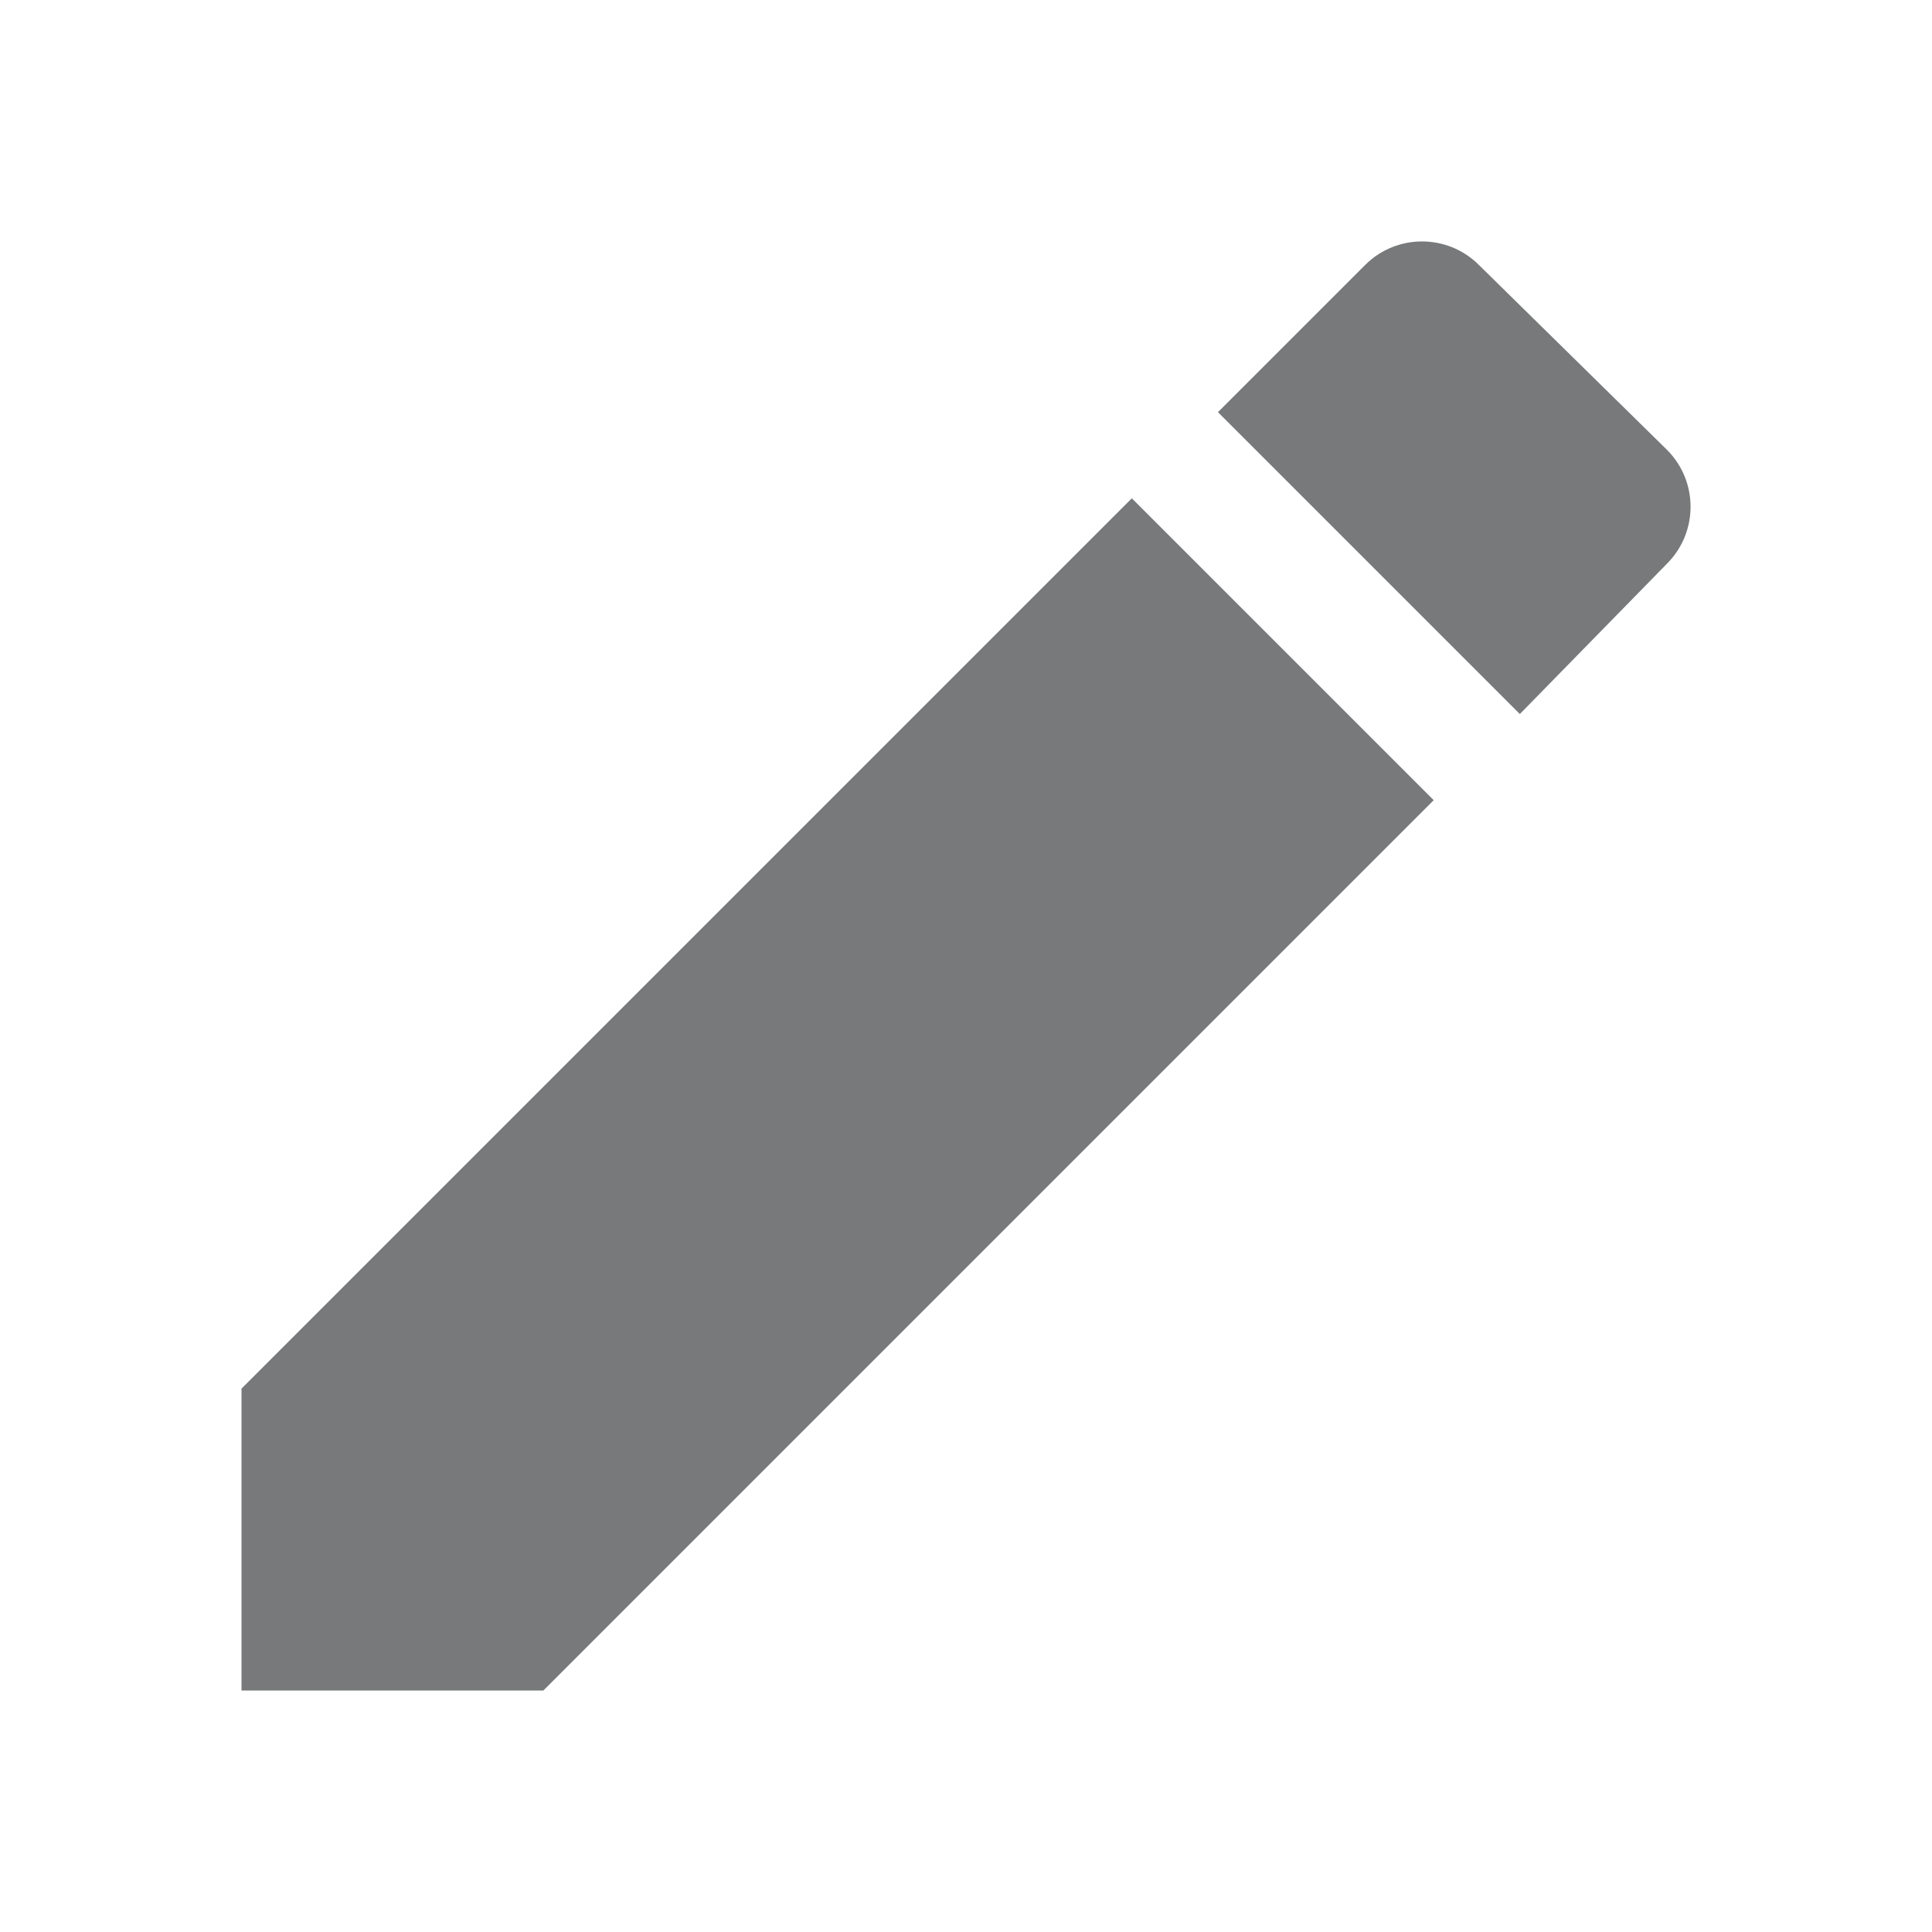
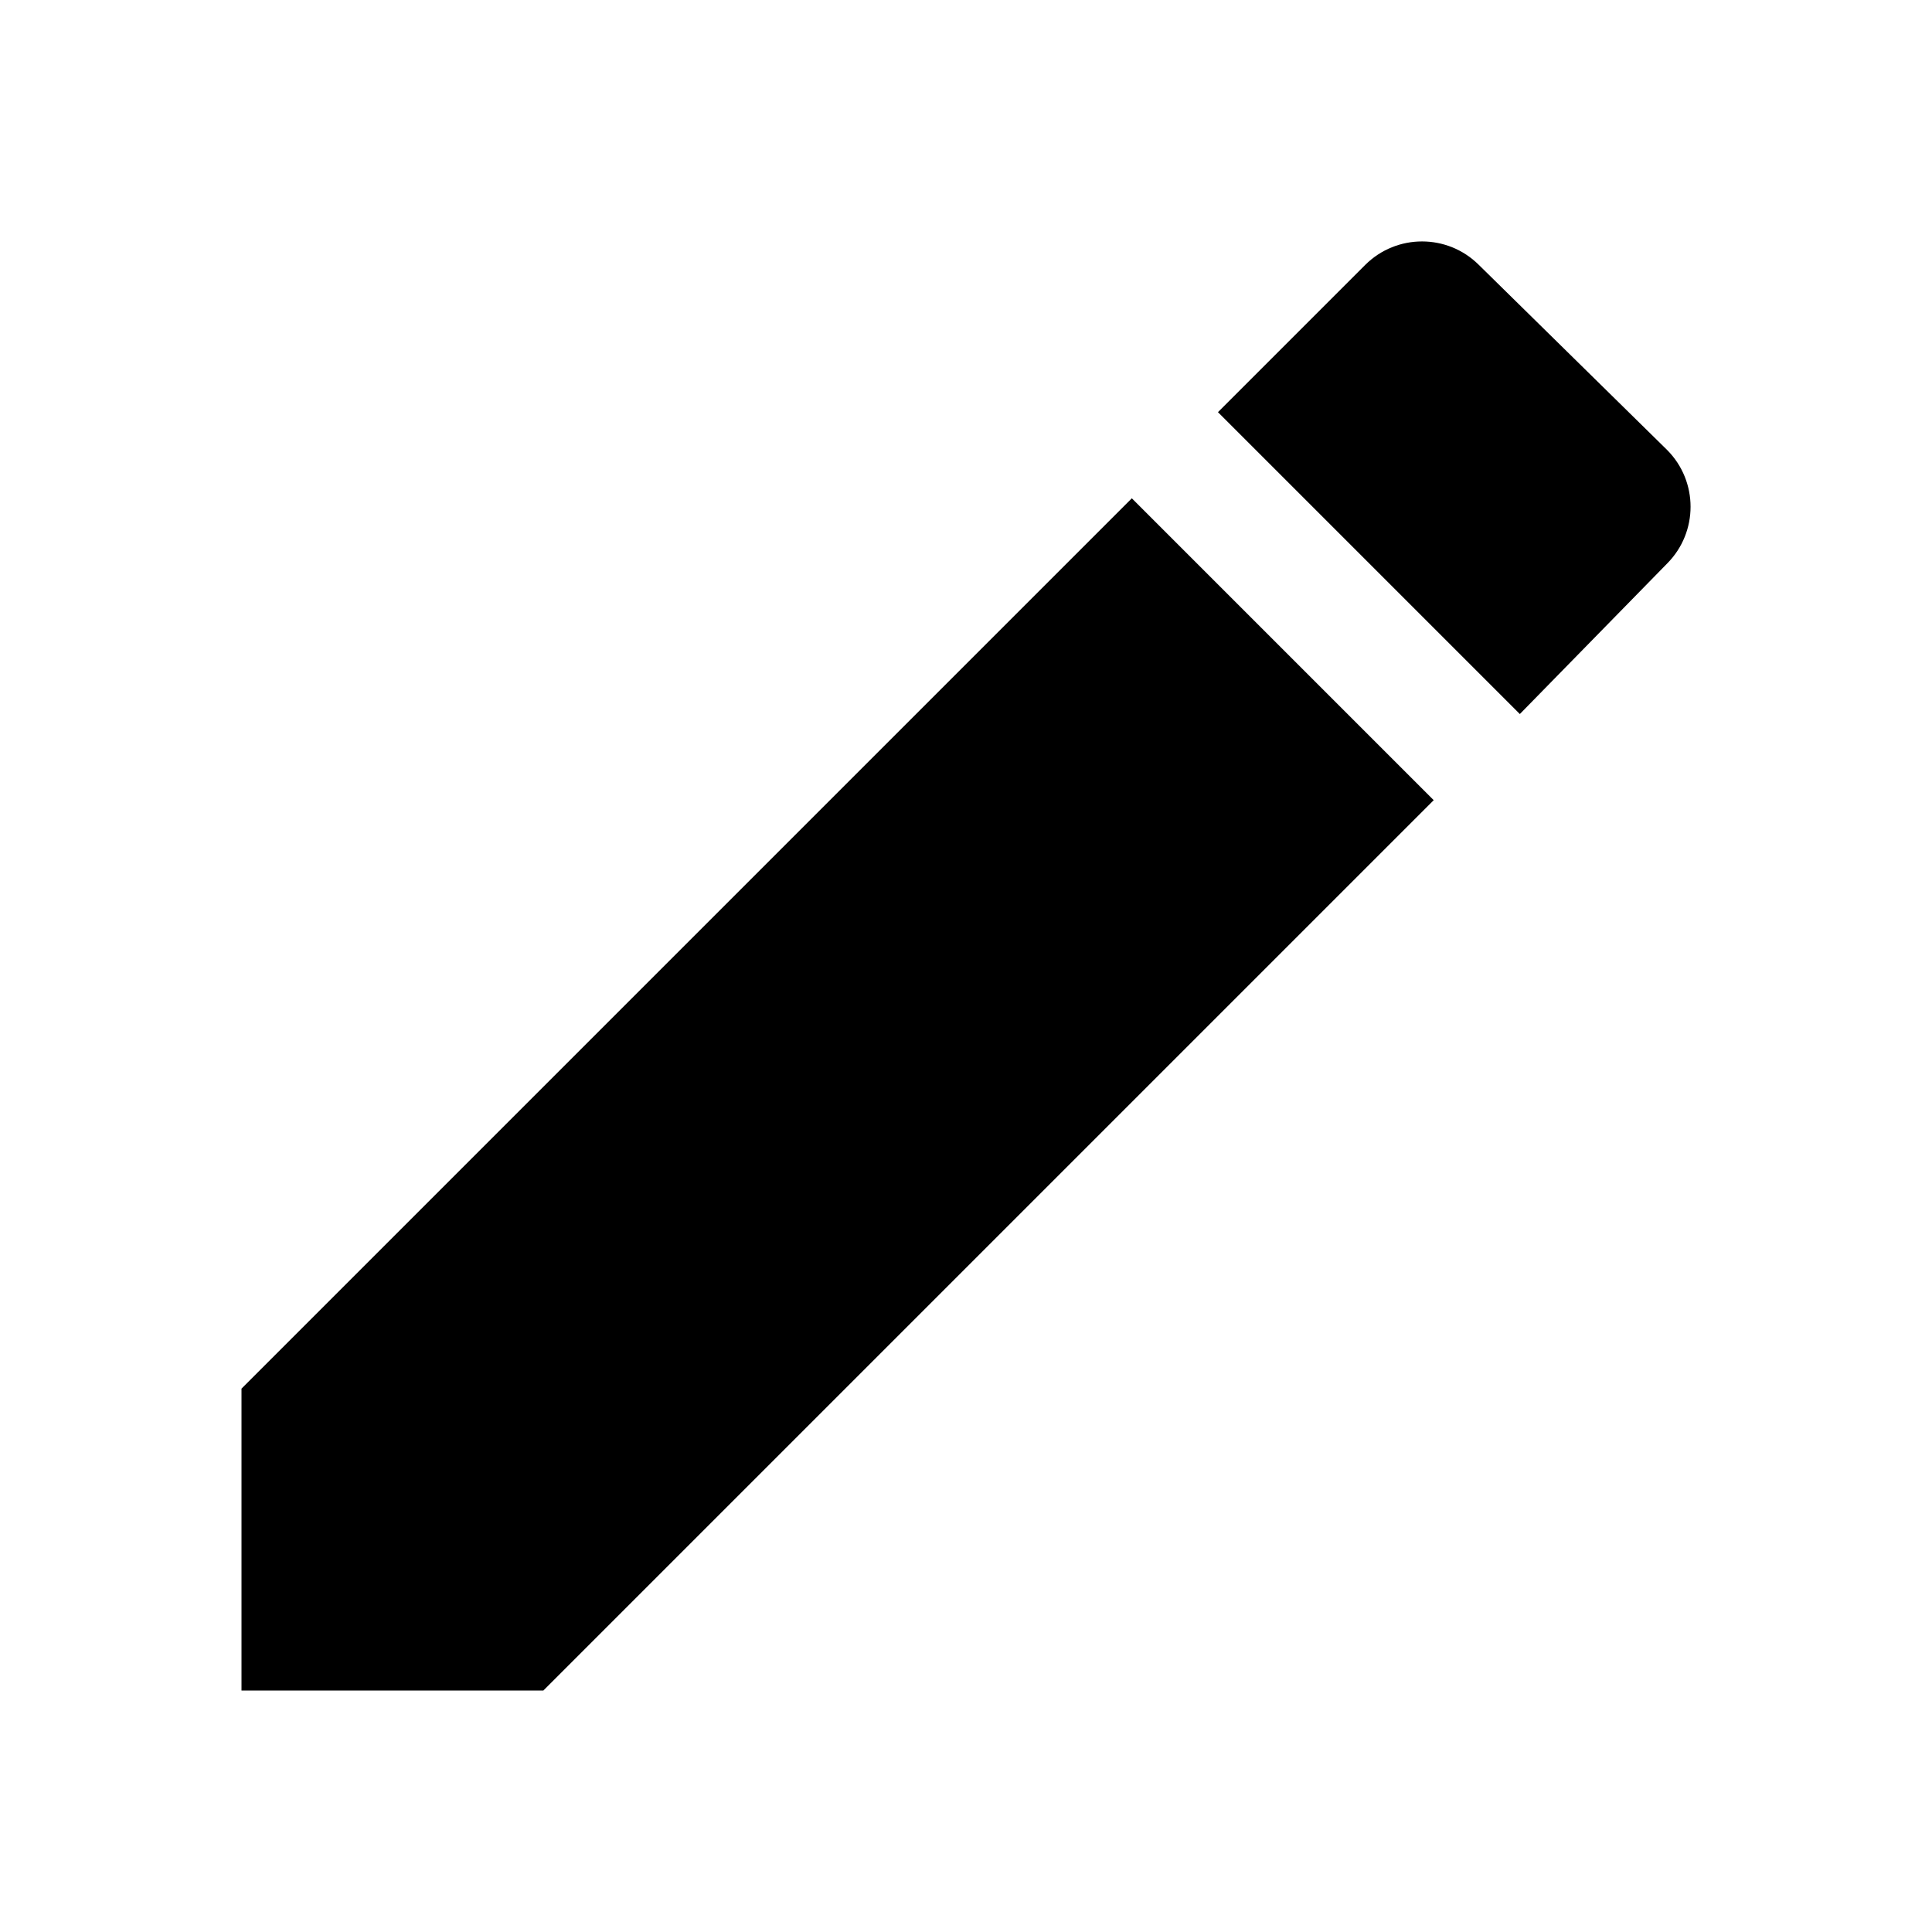
<svg xmlns="http://www.w3.org/2000/svg" id="Layer_1" data-name="Layer 1" viewBox="0 0 24 24">
  <defs>
-     <style>.cls-1{fill:#77797a;}.cls-2{fill:none;}</style>
+     <style>.cls-2{fill:none;}</style>
  </defs>
  <path class="cls-1" d="M3,17.25V21H6.75L17.81,9.94,14.06,6.19ZM20.71,7a1,1,0,0,0,0-1.41L18.37,3.29a1,1,0,0,0-1.41,0L15.13,5.12l3.75,3.75Z" />
  <path class="cls-2" d="M0,0H24V24H0Z" />
</svg>
